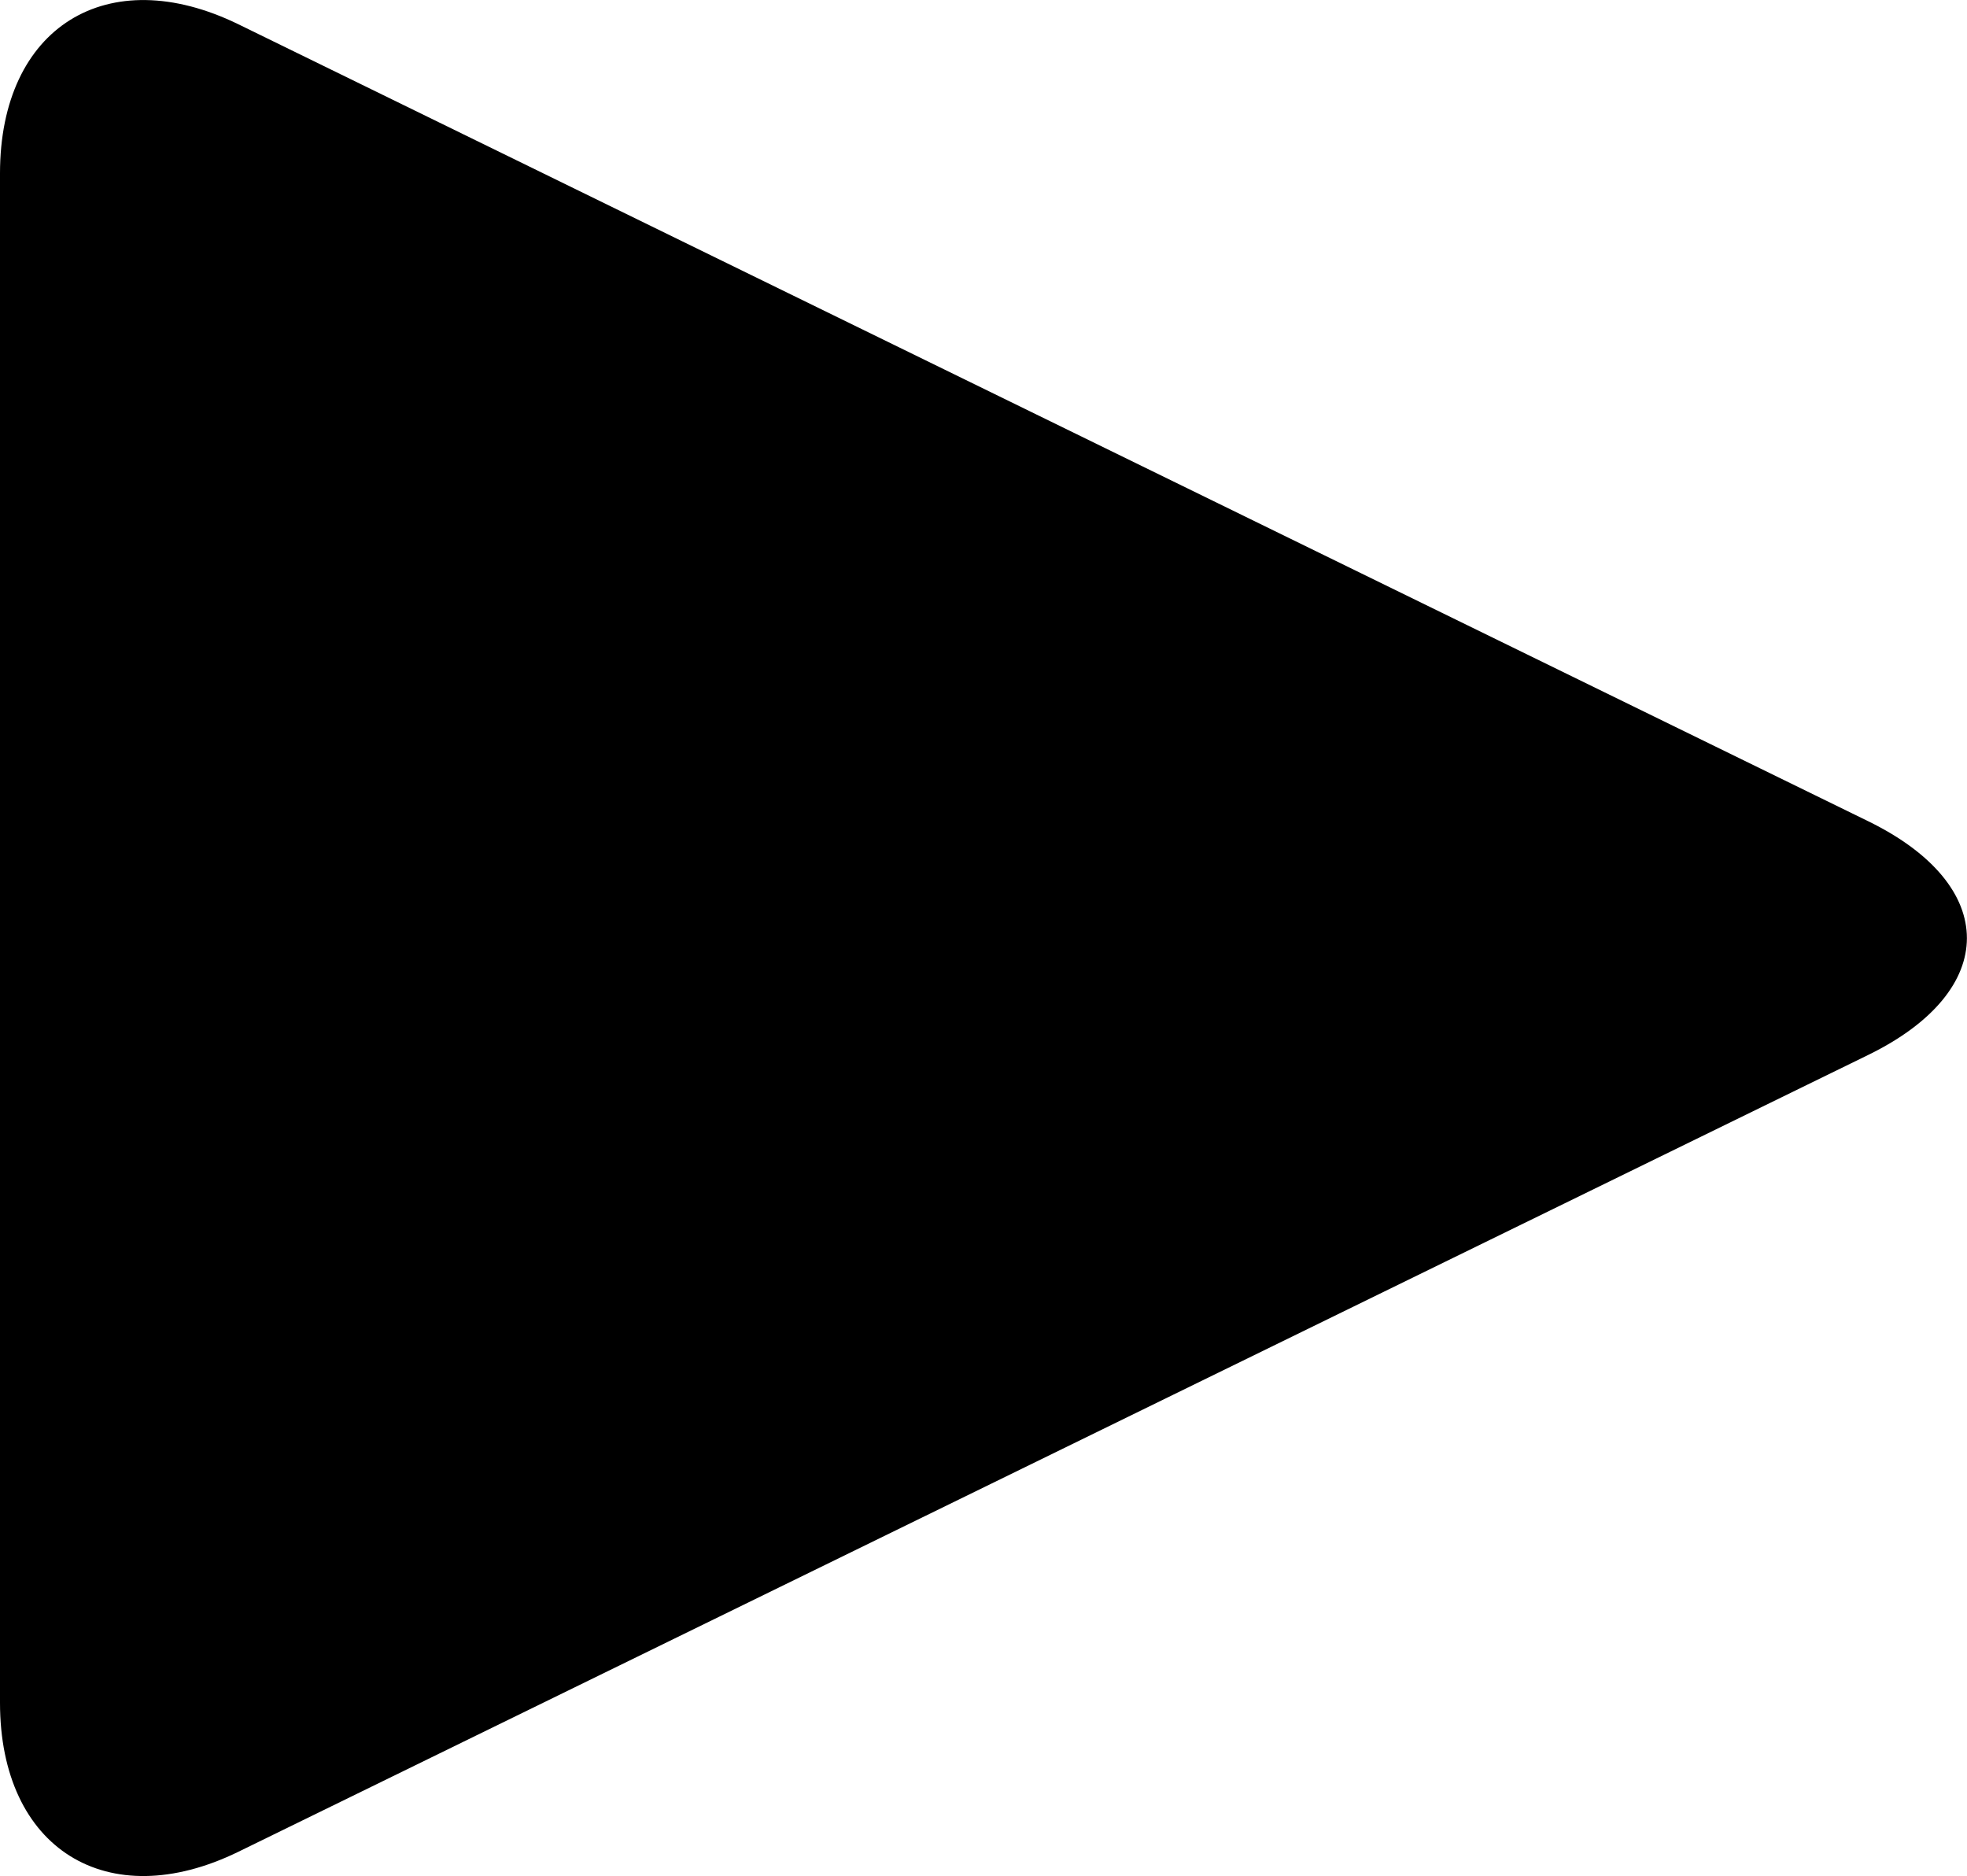
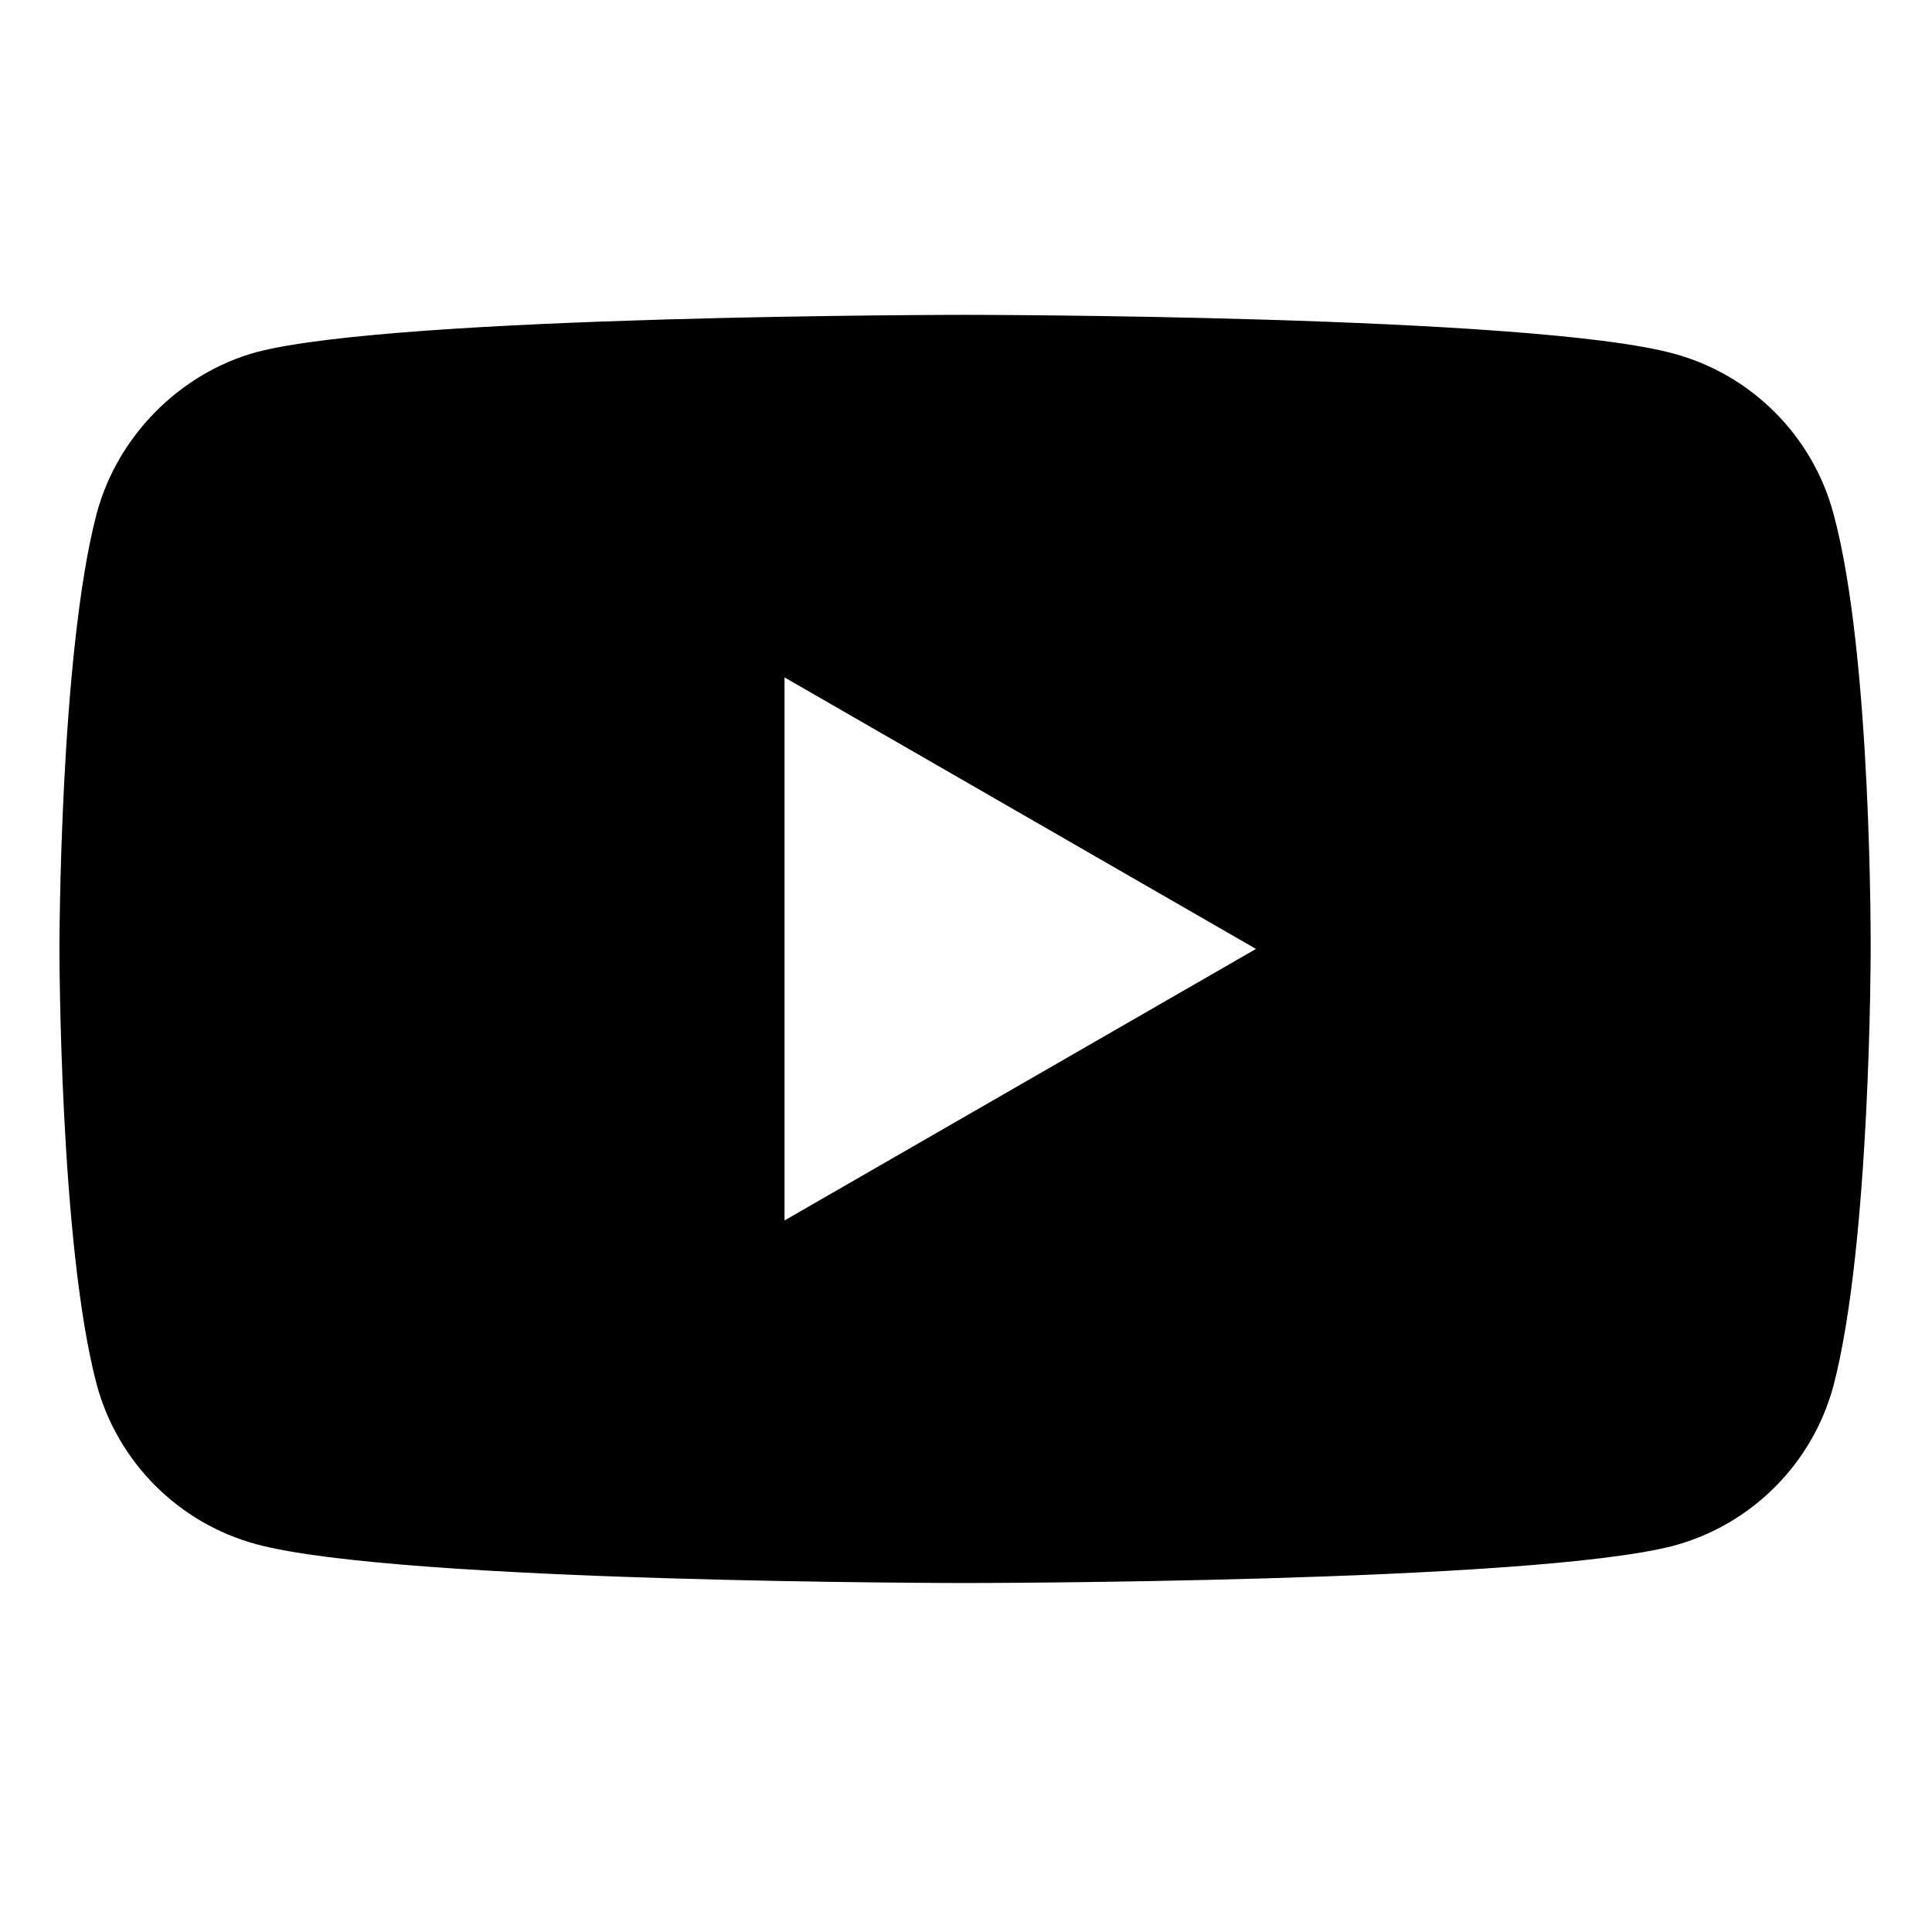
- <svg xmlns="http://www.w3.org/2000/svg" version="1.0" id="Layer_1" x="0px" y="0px" width="14.64px" height="13.96px" viewBox="0 0 14.64 13.96" enable-background="new 0 0 14.64 13.96" xml:space="preserve">
-   <path d="M1.775,13.78C0.799,14.257,0,13.758,0,12.671V1.29c0-1.088,0.799-1.585,1.775-1.109l12.133,5.932 c0.975,0.478,0.975,1.258,0,1.736L1.775,13.78z" />
+ <svg xmlns="http://www.w3.org/2000/svg" height="682pt" viewBox="-21 -117 682.667 682" width="682pt">
+   <path d="m626.812 64.035c-7.375-27.418-28.992-49.031-56.406-56.414-50.082-13.703-250.414-13.703-250.414-13.703s-200.324 0-250.406 13.184c-26.887 7.375-49.031 29.52-56.406 56.934-13.18 50.078-13.18 153.934-13.18 153.934s0 104.379 13.18 153.934c7.383 27.414 28.992 49.027 56.41 56.41 50.605 13.707 250.41 13.707 250.41 13.707s200.324 0 250.406-13.184c27.418-7.379 49.031-28.992 56.414-56.406 13.176-50.082 13.176-153.934 13.176-153.934s.527-104.383-13.184-154.461zm-370.602 249.879v-191.891l166.586 95.945zm0 0" />
</svg>
